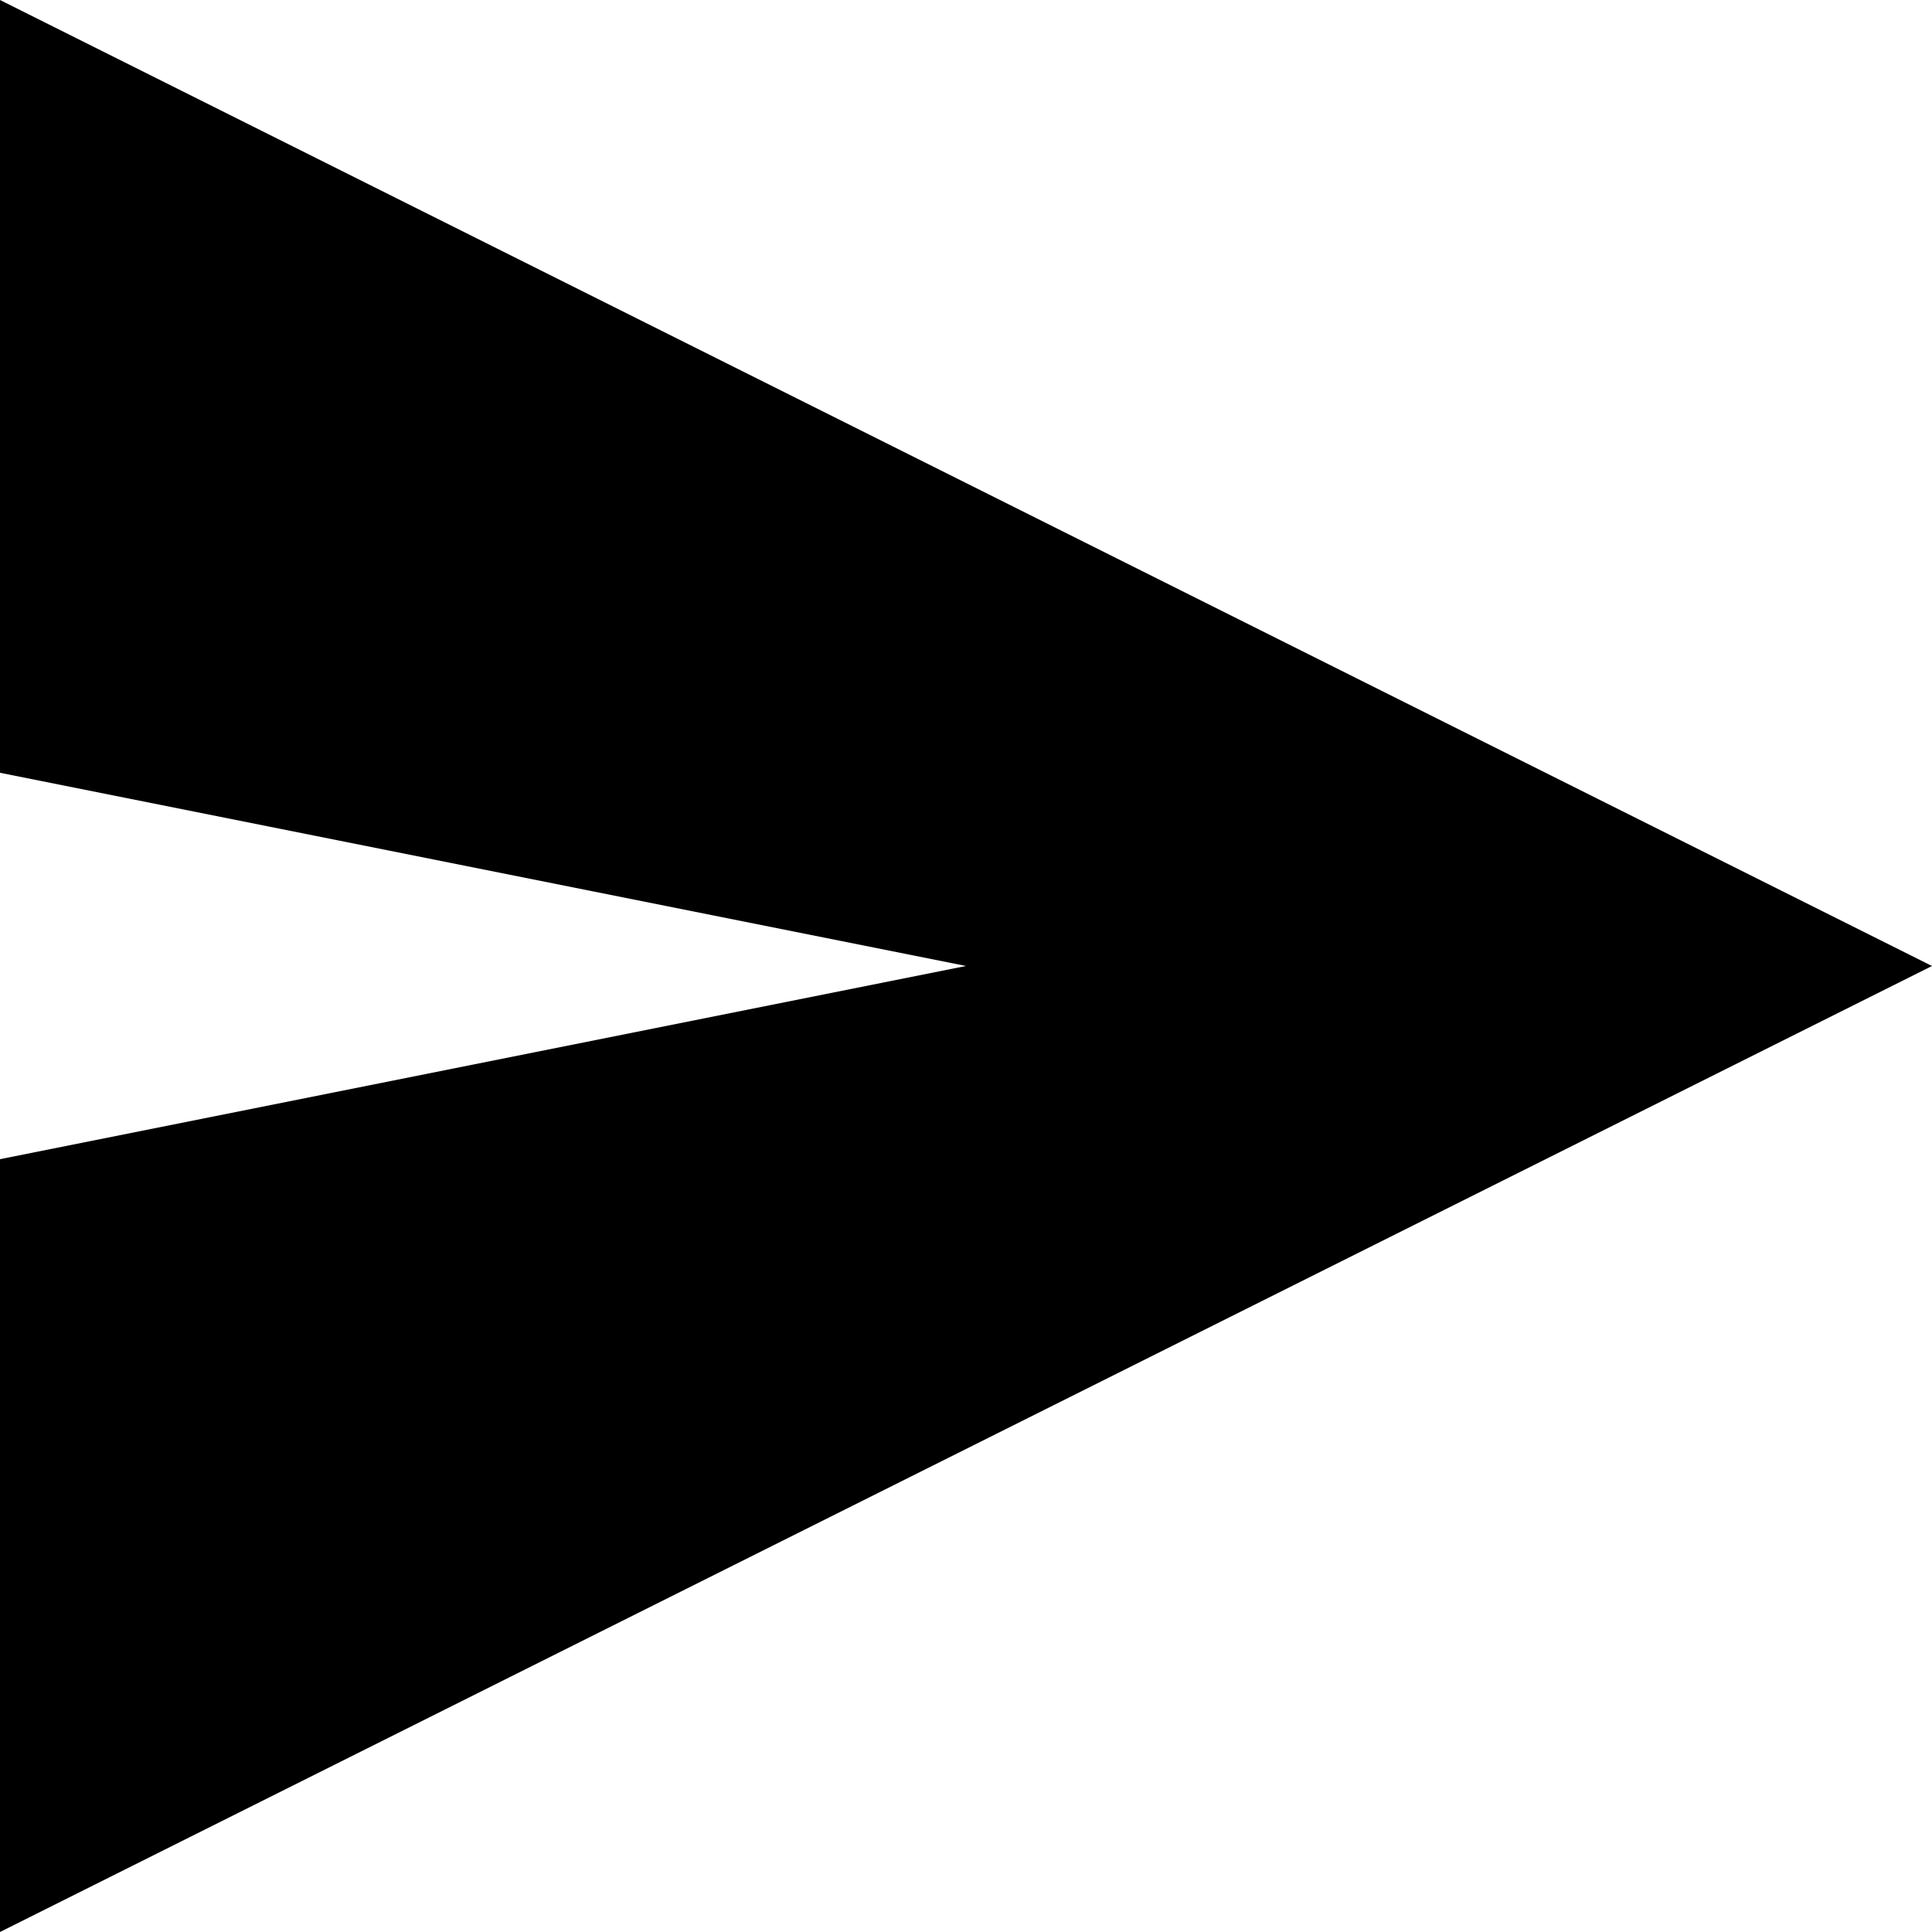
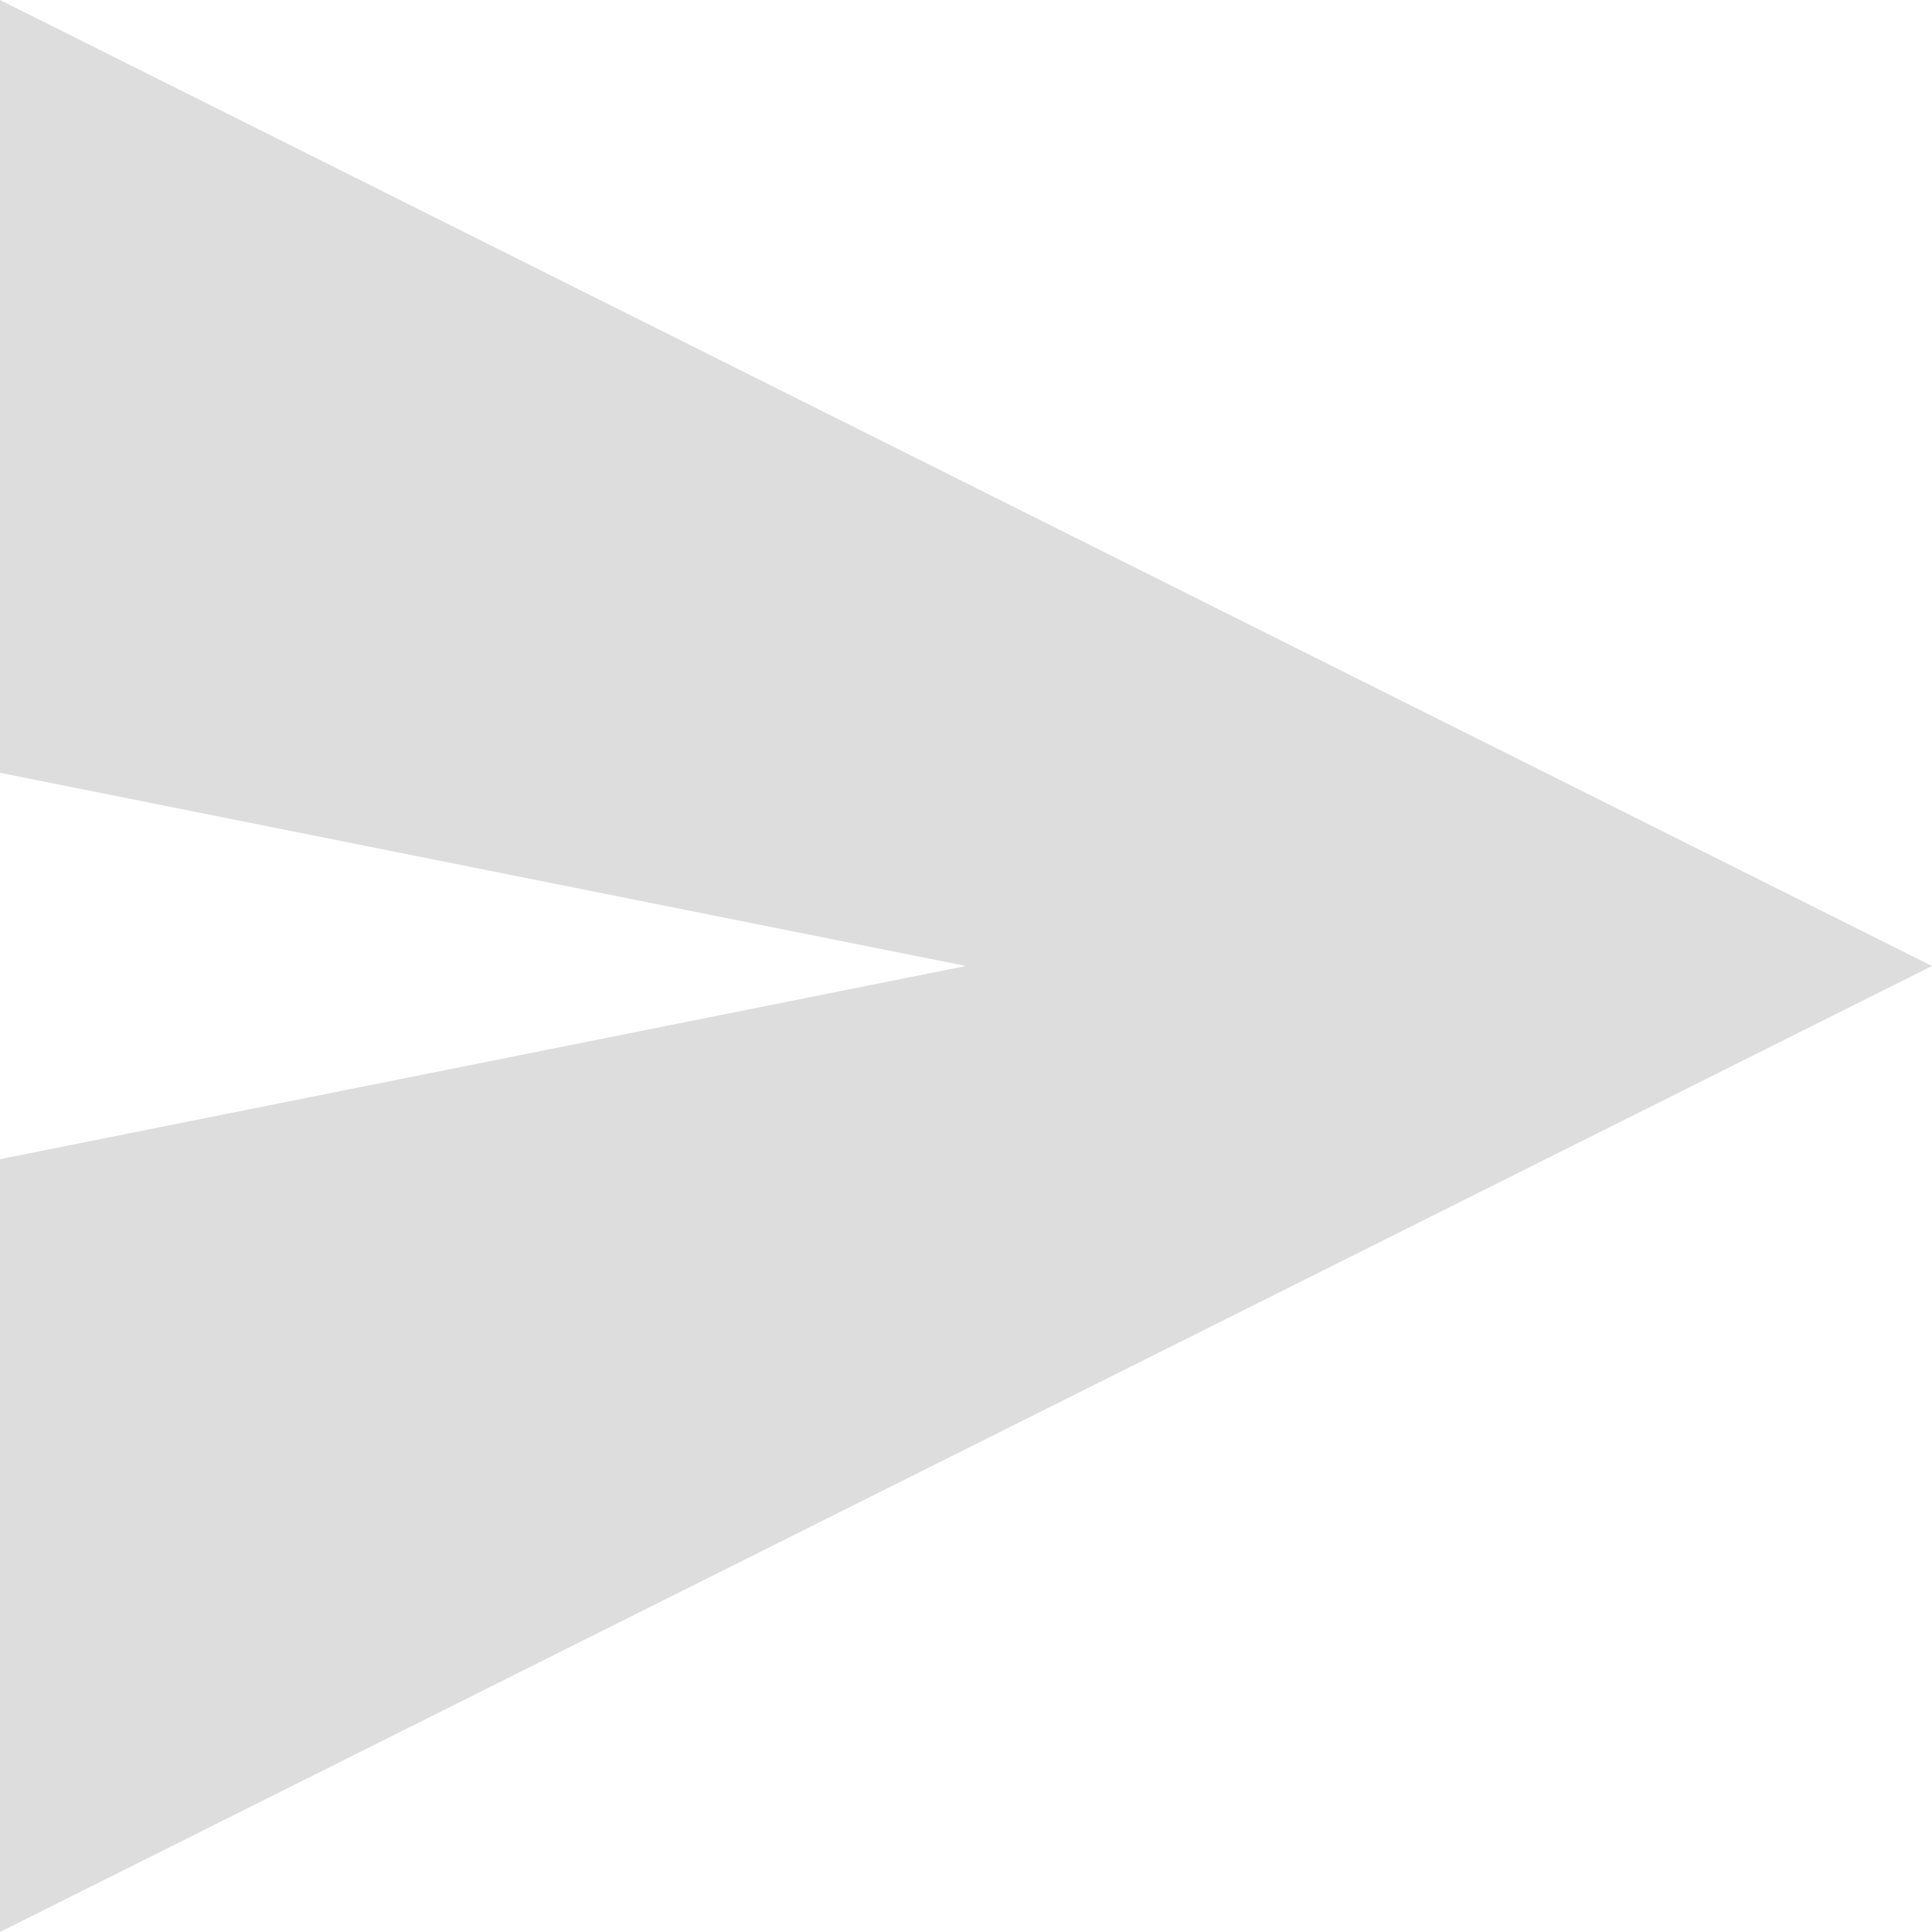
<svg xmlns="http://www.w3.org/2000/svg" version="1.1" width="640" height="640" viewBox="0 0 640 640">
  <g id="icomoon-ignore">
</g>
-   <path fill="#000" d="M0 0l640 320-640 320v-640zM0 256v128l320-64-320-64z" />
+   <path fill="#ddd" d="M0 0l640 320-640 320v-640zM0 256v128l320-64-320-64z" />
</svg>
